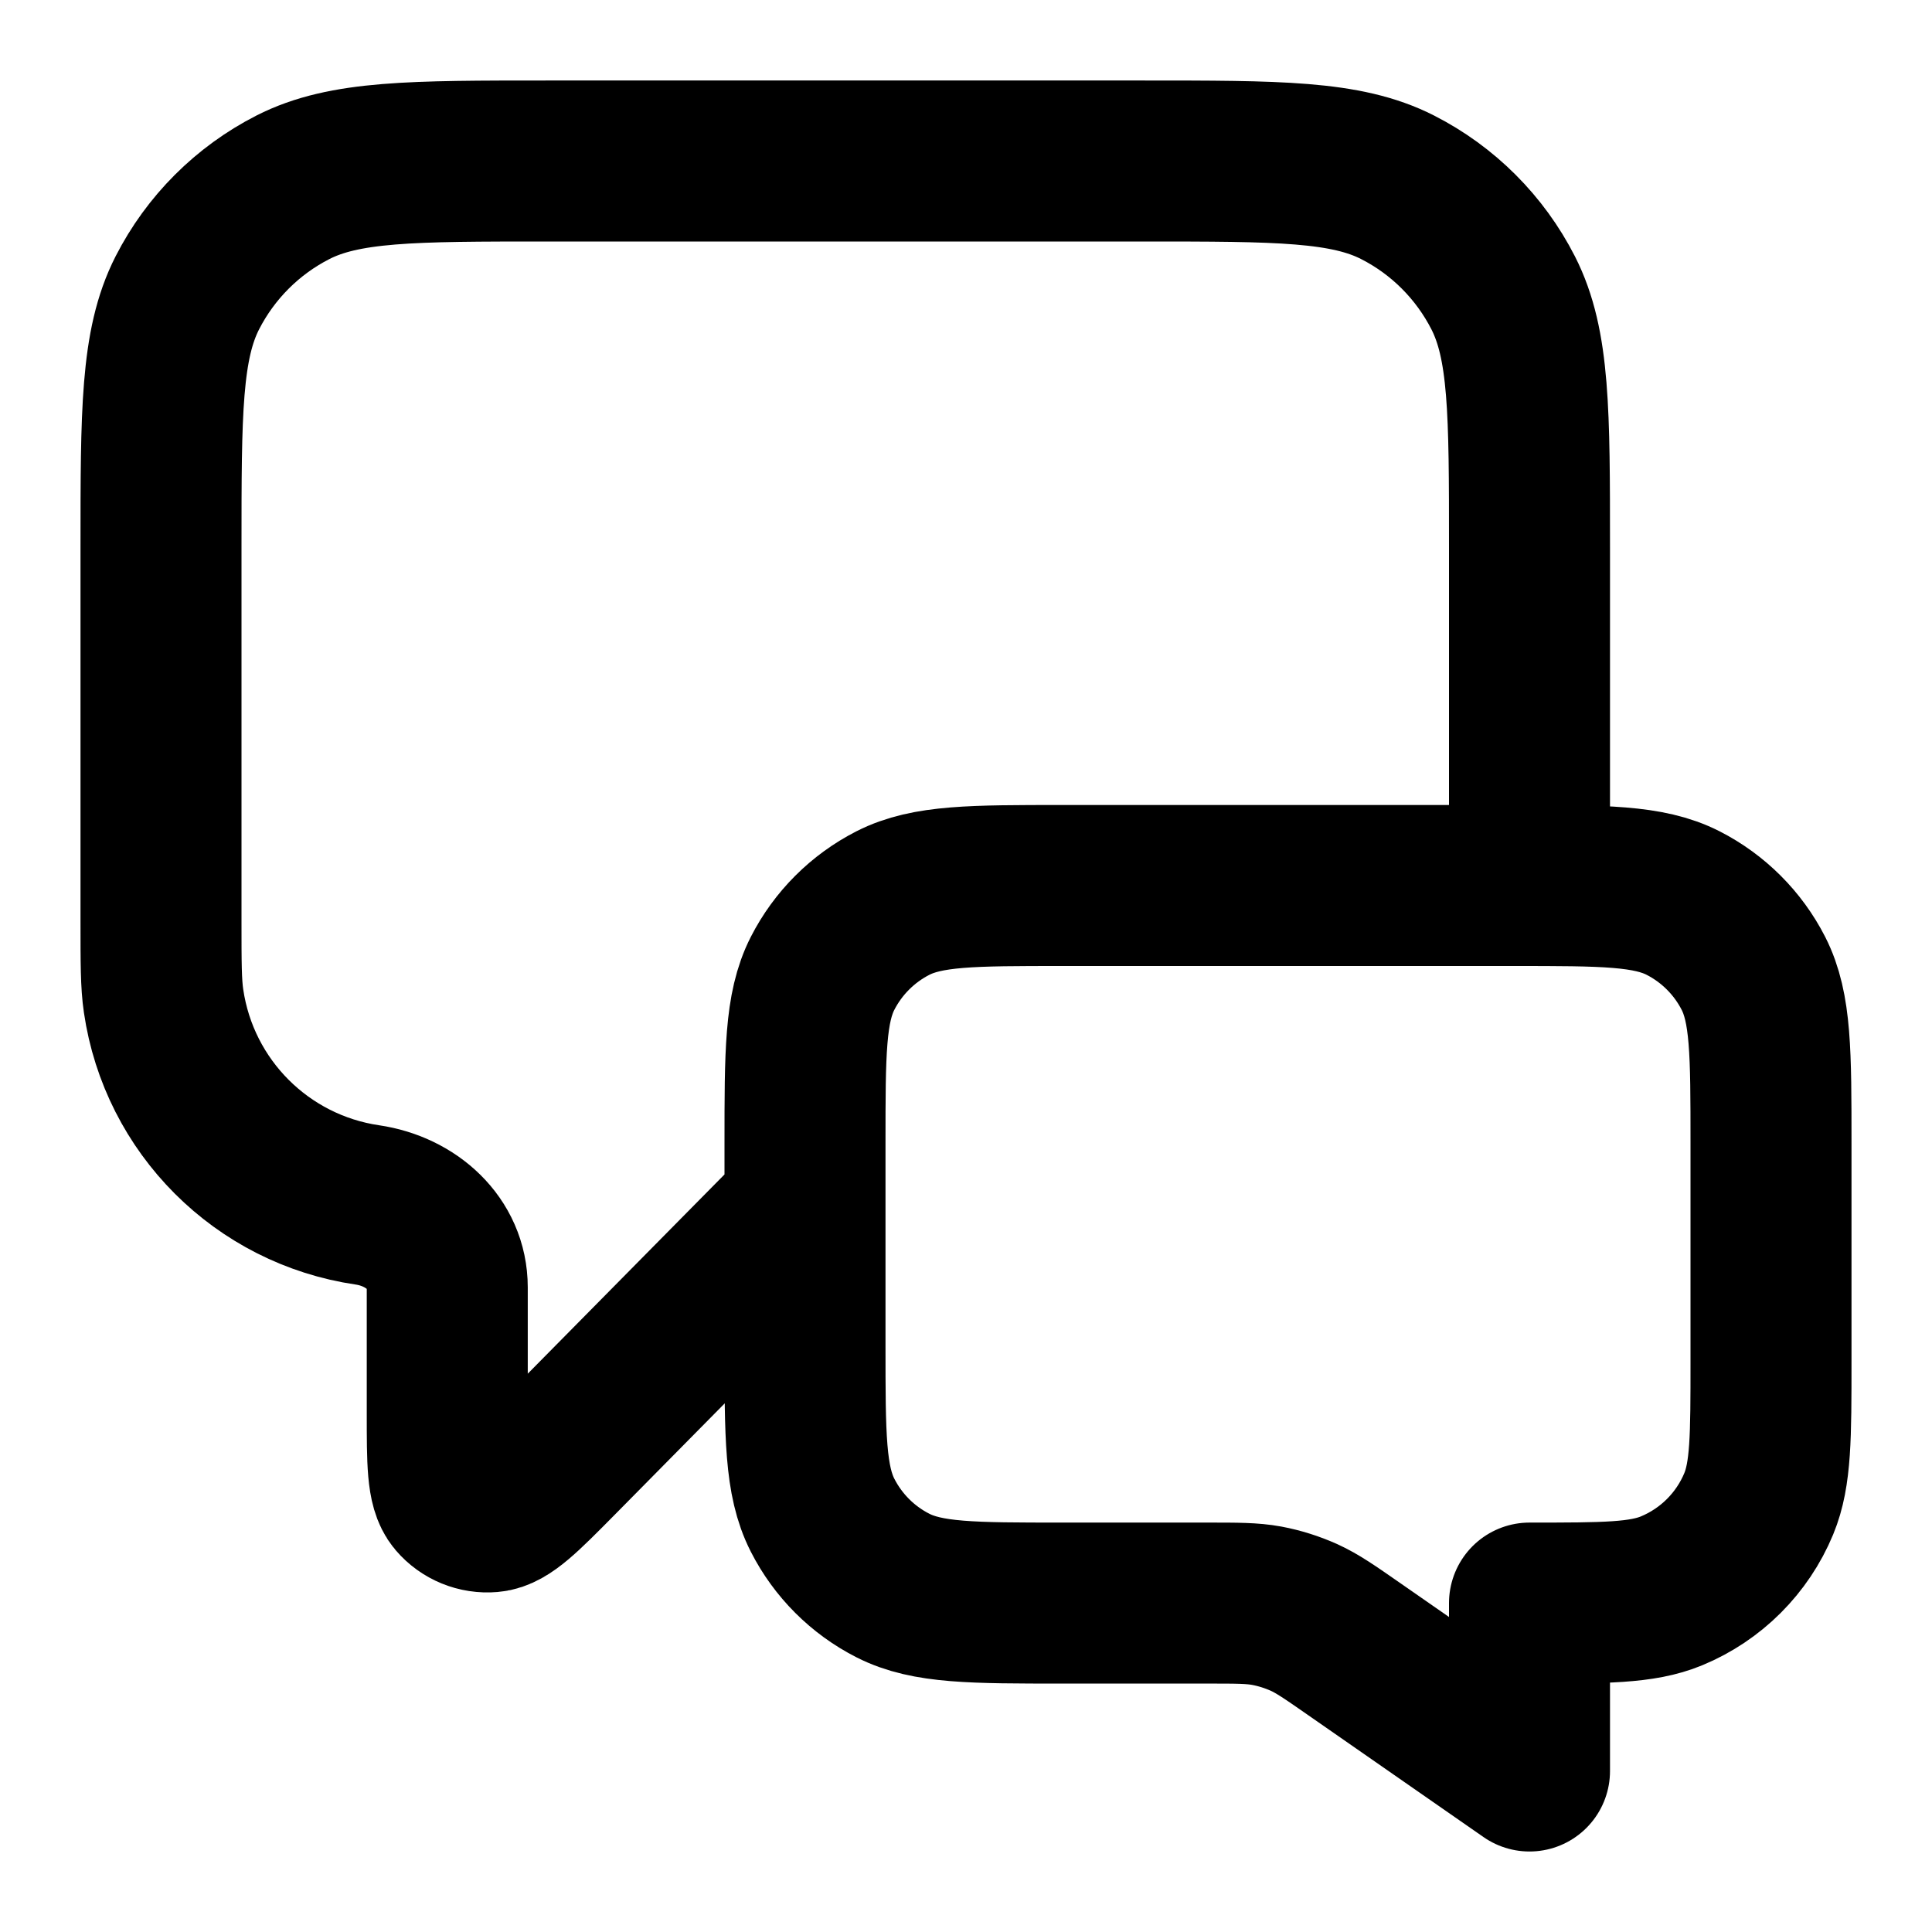
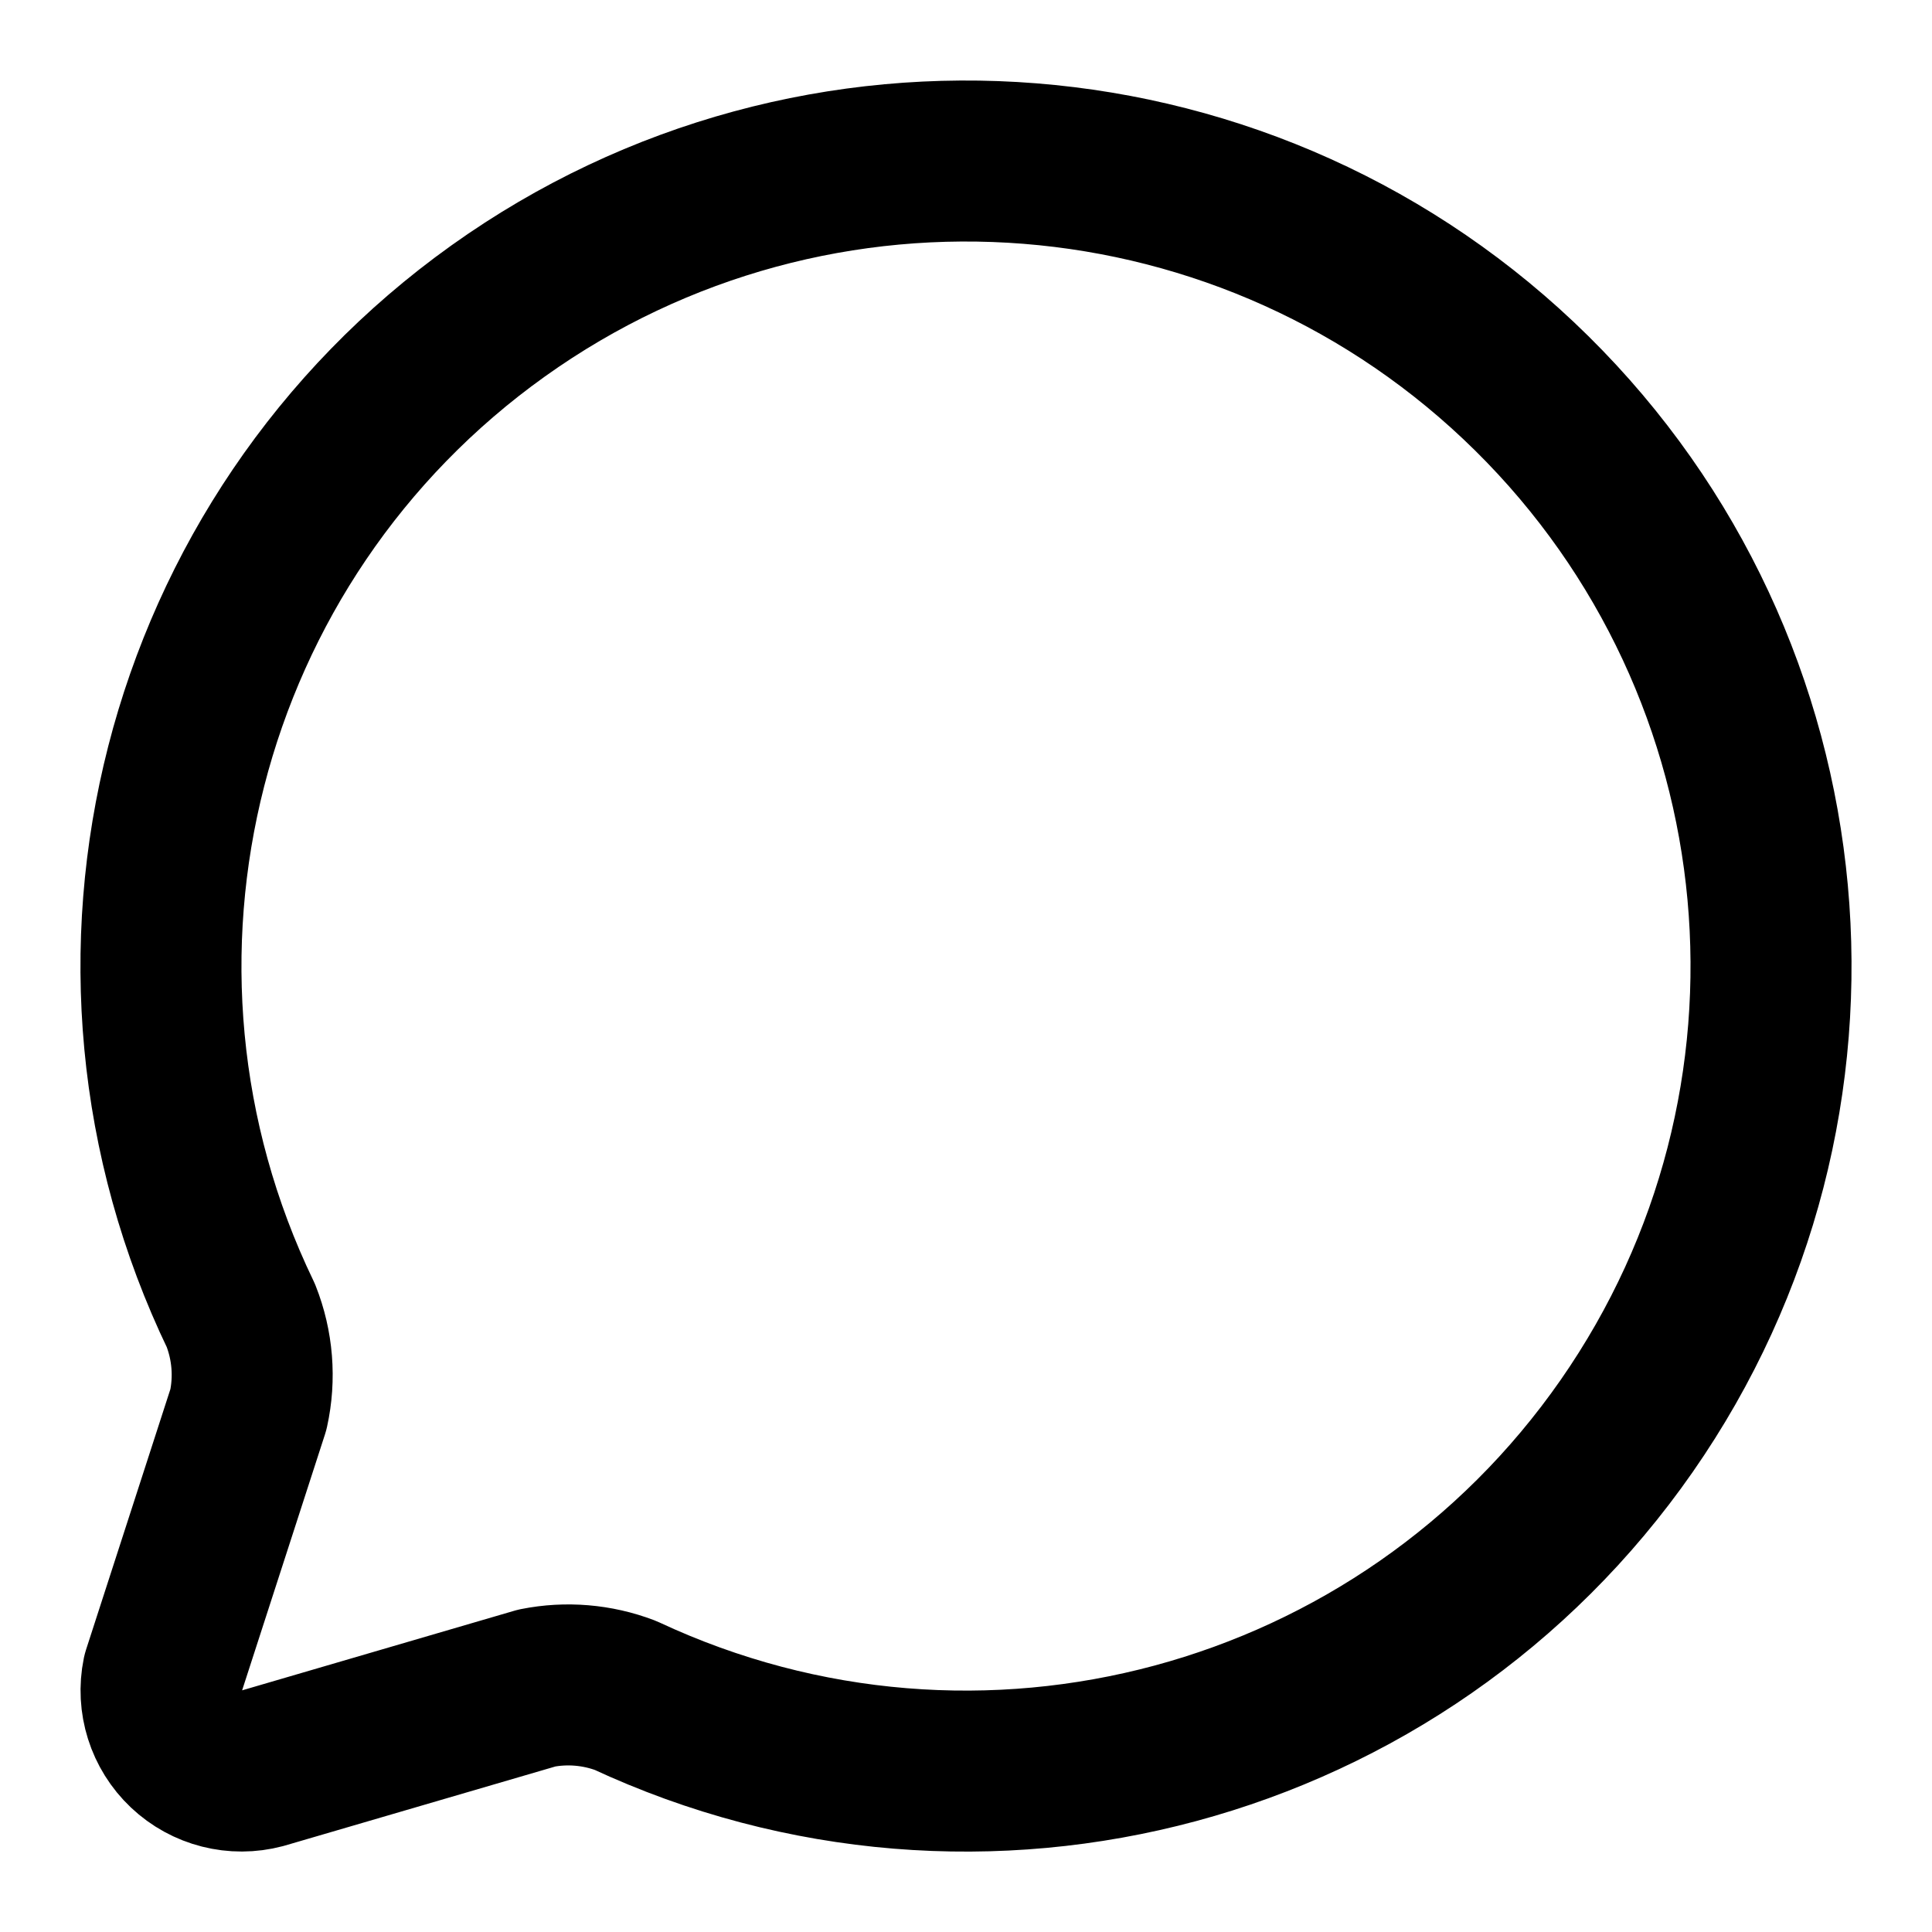
- <svg xmlns="http://www.w3.org/2000/svg" viewBox="0 0 24 24" fill="none">
-   <path d="M10 15L6.925 18.114C6.496 18.548 6.281 18.765 6.097 18.78C5.937 18.794 5.78 18.73 5.676 18.608C5.556 18.467 5.556 18.162 5.556 17.552V15.992C5.556 15.444 5.107 15.048 4.565 14.968V14.968C3.254 14.776 2.224 13.746 2.032 12.435C2 12.219 2 11.96 2 11.444V6.8C2 5.12 2 4.28 2.327 3.638C2.615 3.074 3.074 2.615 3.638 2.327C4.28 2 5.12 2 6.8 2H14.2C15.88 2 16.72 2 17.362 2.327C17.927 2.615 18.385 3.074 18.673 3.638C19 4.28 19 5.12 19 6.8V11M19 22L16.824 20.487C16.518 20.274 16.365 20.168 16.198 20.092C16.05 20.026 15.895 19.977 15.736 19.947C15.556 19.914 15.37 19.914 14.997 19.914H13.2C12.08 19.914 11.52 19.914 11.092 19.696C10.716 19.505 10.41 19.199 10.218 18.822C10 18.394 10 17.834 10 16.714V14.2C10 13.08 10 12.52 10.218 12.092C10.41 11.716 10.716 11.41 11.092 11.218C11.52 11 12.08 11 13.2 11H18.8C19.92 11 20.48 11 20.908 11.218C21.284 11.41 21.59 11.716 21.782 12.092C22 12.52 22 13.08 22 14.2V16.914C22 17.846 22 18.312 21.848 18.68C21.645 19.17 21.255 19.559 20.765 19.762C20.398 19.914 19.932 19.914 19 19.914V22Z" stroke="currentColor" stroke-width="2" stroke-linecap="round" stroke-linejoin="round" />
+ <svg xmlns="http://www.w3.org/2000/svg" viewBox="0 0 24 24" fill="none" stroke="currentColor" stroke-width="2" stroke-linecap="round" stroke-linejoin="round" class="lucide lucide-message-circle-icon lucide-message-circle">
+   <path d="M2.992 16.342a2 2 0 0 1 .094 1.167l-1.065 3.29a1 1 0 0 0 1.236 1.168l3.413-.998a2 2 0 0 1 1.099.092 10 10 0 1 0-4.777-4.719" />
</svg>
